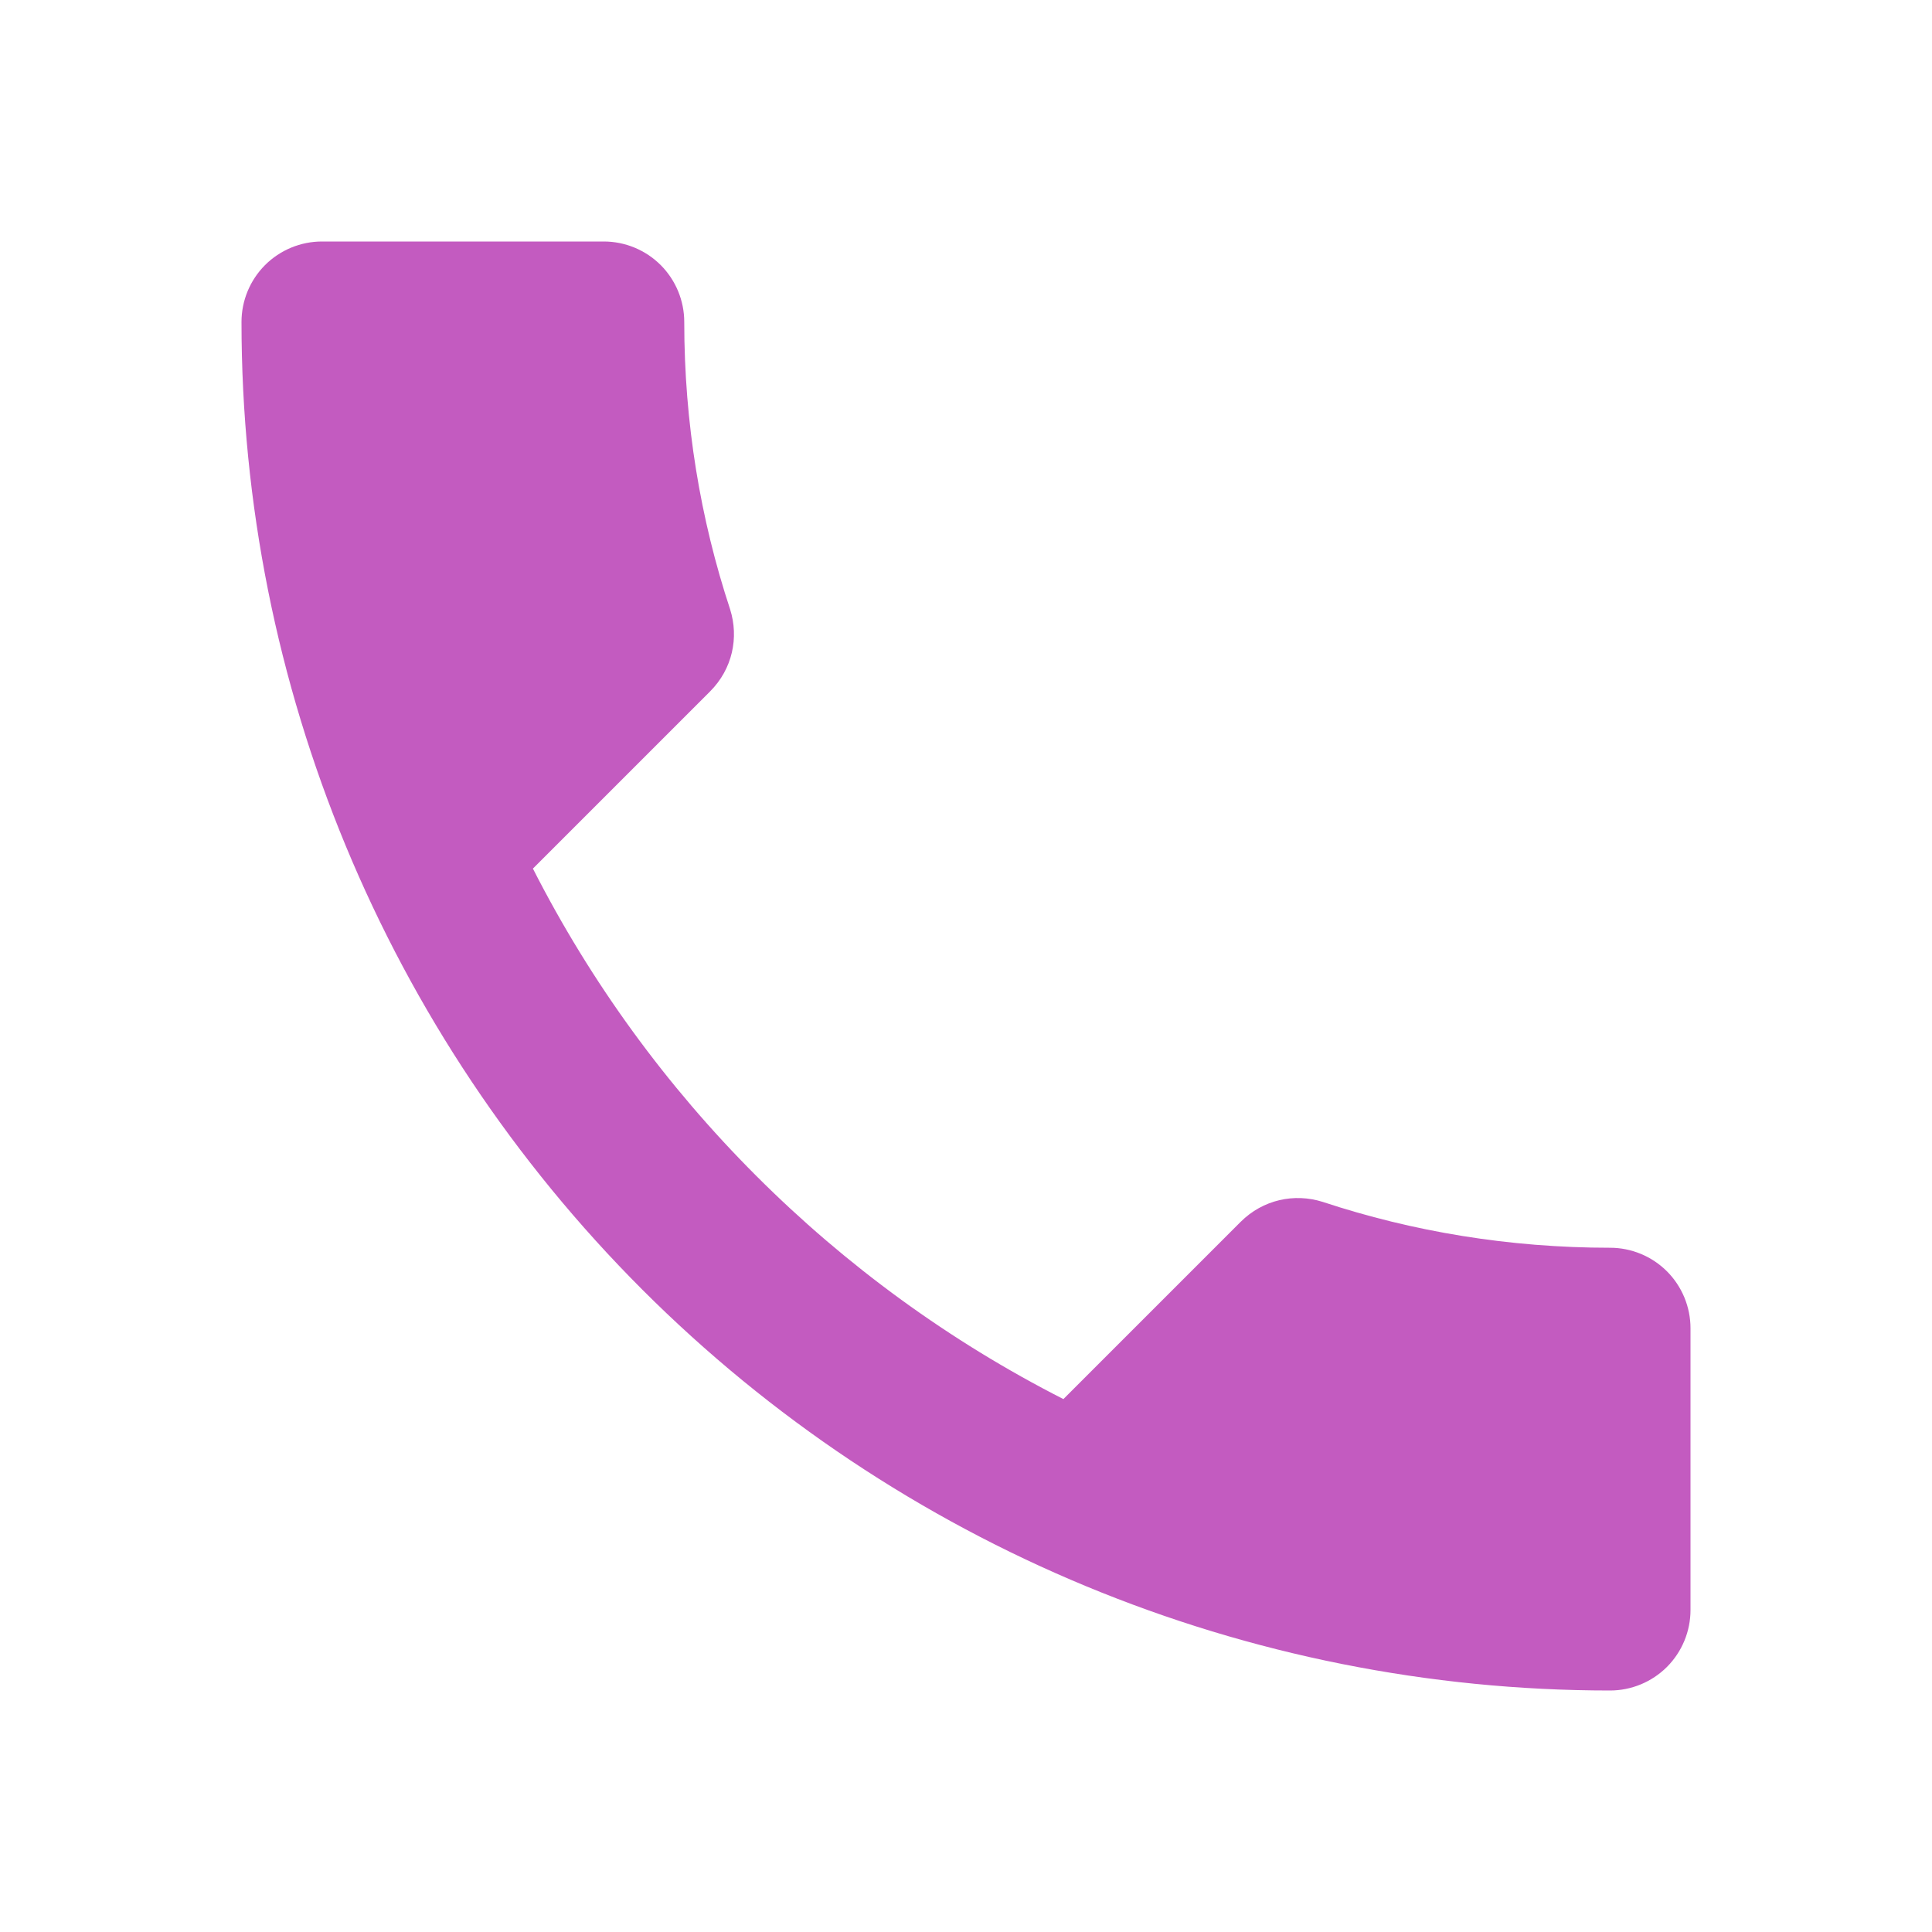
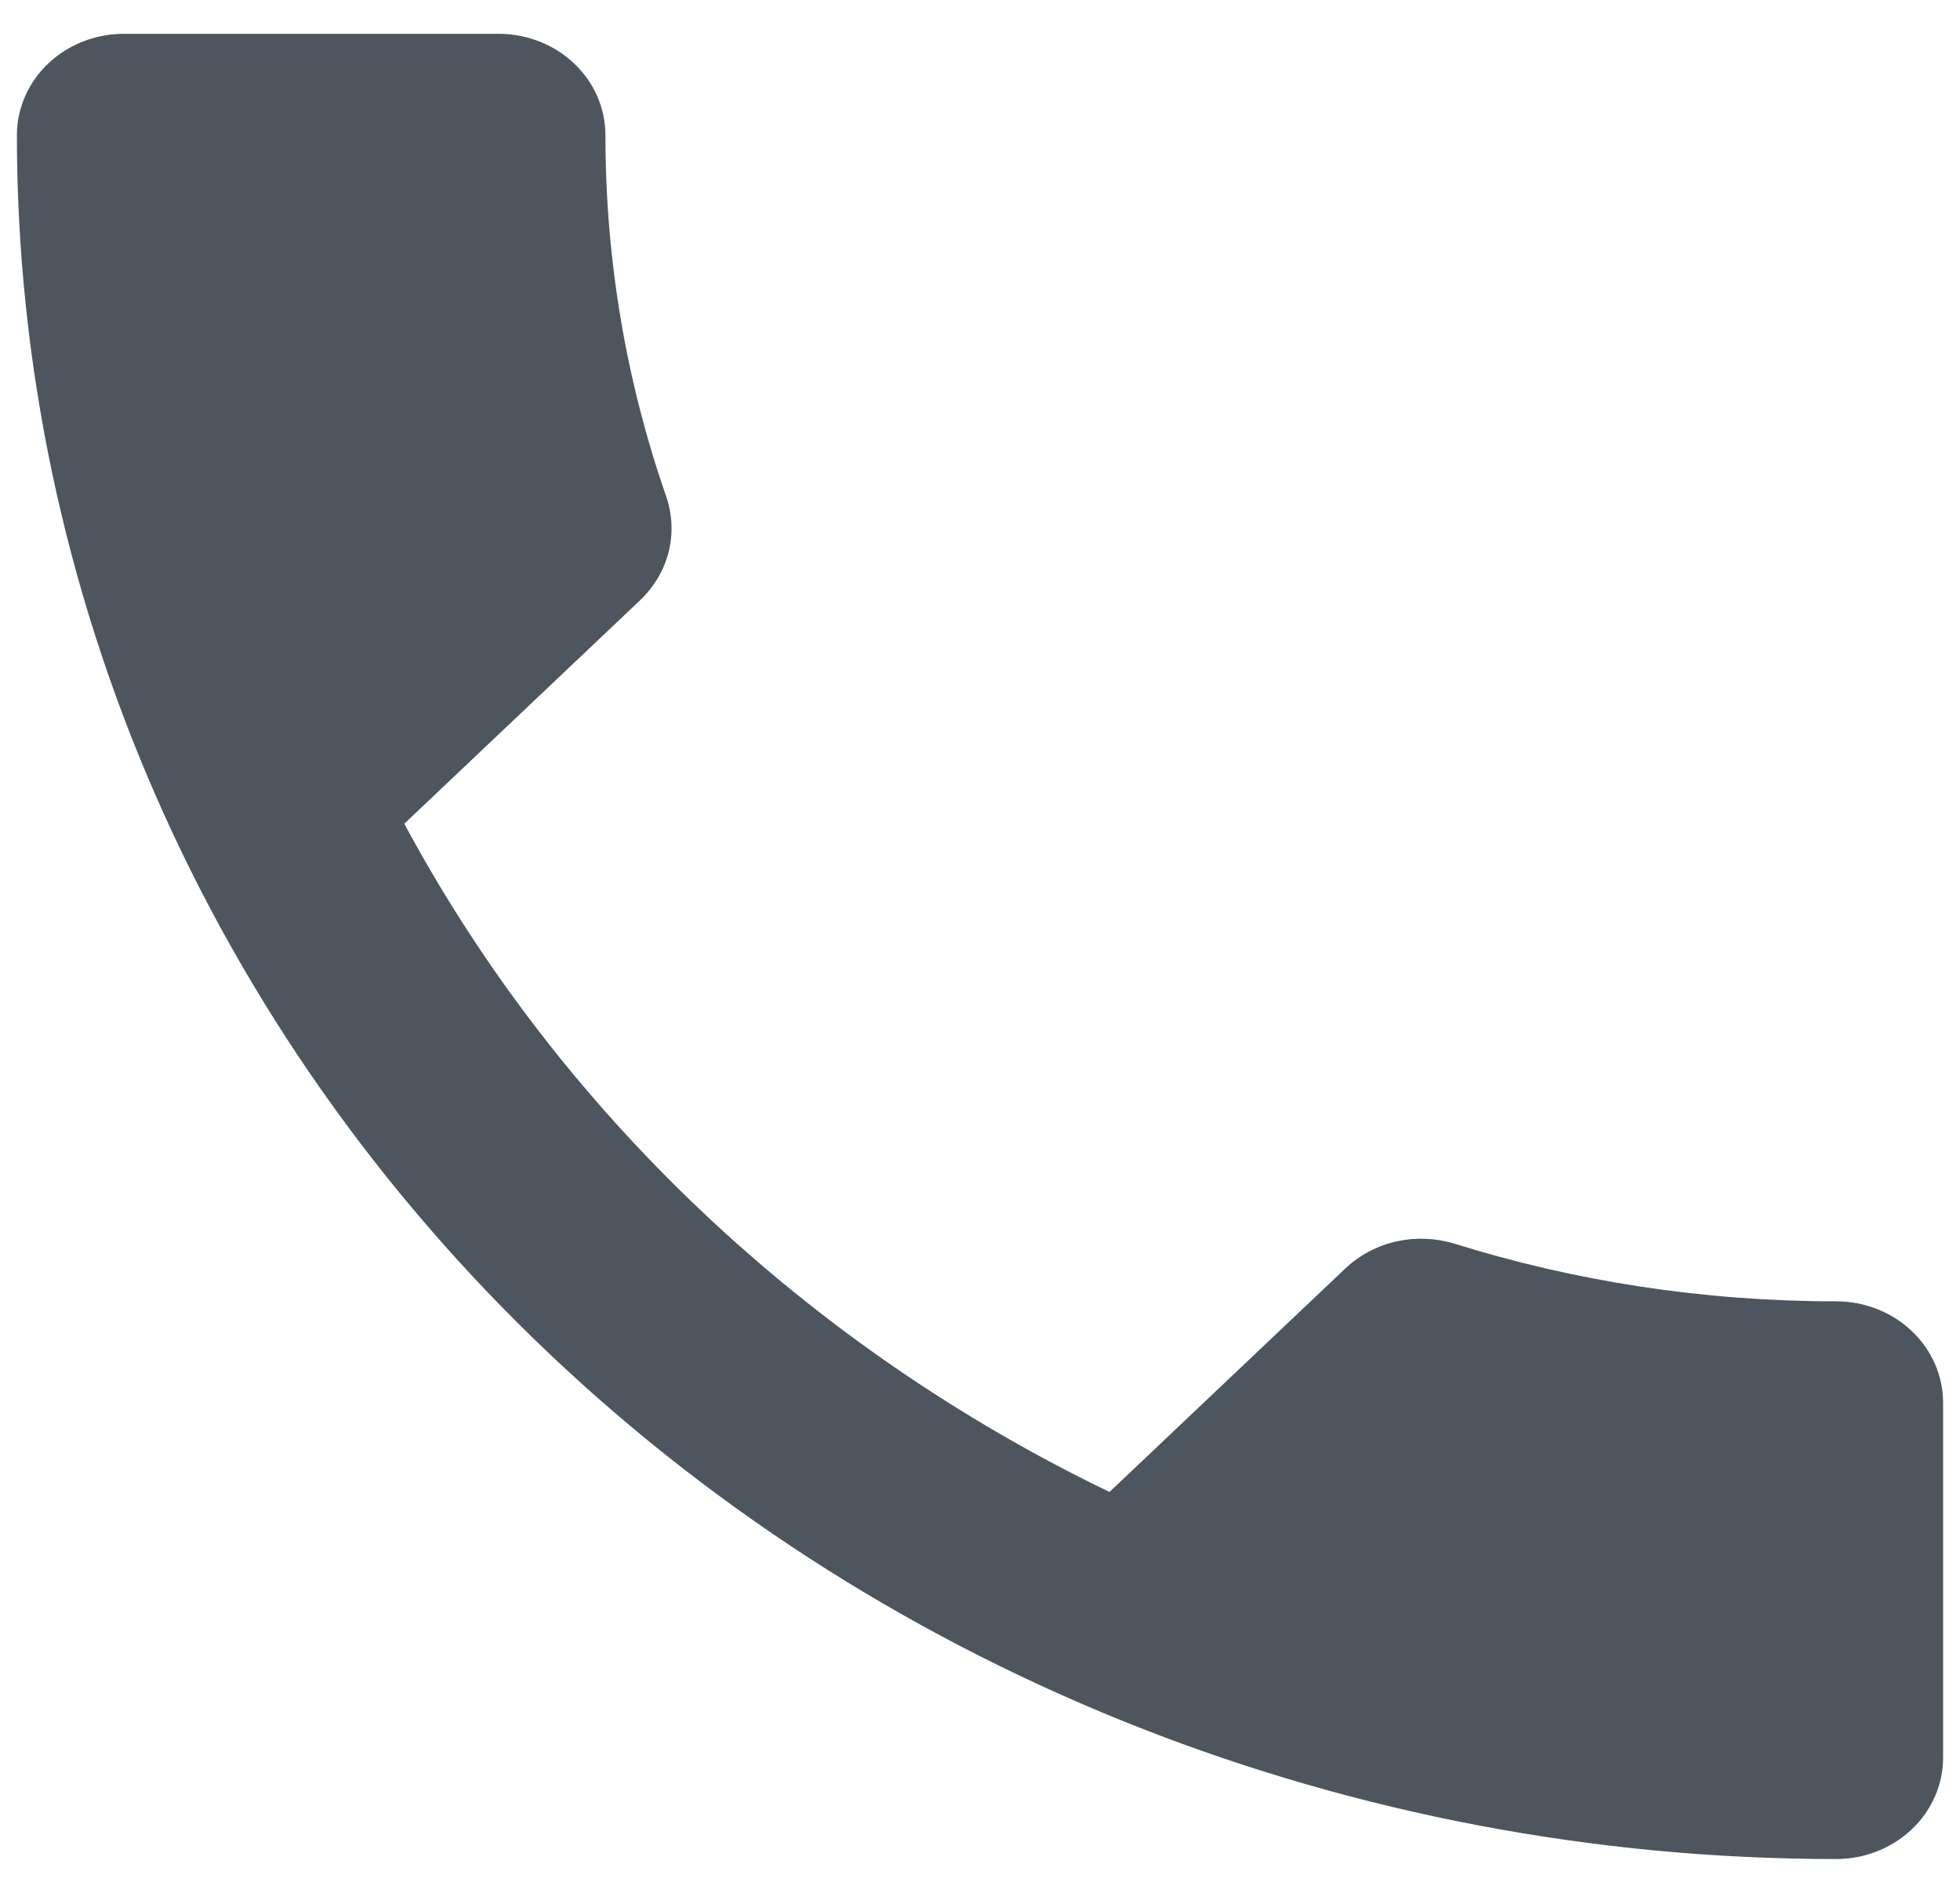
- <svg xmlns="http://www.w3.org/2000/svg" width="36" height="36" viewBox="0 0 36 36" fill="none">
-   <path d="M9.93 16.185C12.09 20.43 15.57 23.91 19.815 26.07L23.115 22.77C23.535 22.35 24.12 22.23 24.645 22.395C26.325 22.95 28.125 23.25 30 23.25C30.398 23.25 30.779 23.408 31.061 23.689C31.342 23.971 31.5 24.352 31.5 24.75V30C31.5 30.398 31.342 30.779 31.061 31.061C30.779 31.342 30.398 31.5 30 31.5C23.237 31.5 16.751 28.813 11.969 24.031C7.187 19.249 4.5 12.763 4.5 6C4.5 5.602 4.658 5.221 4.939 4.939C5.221 4.658 5.602 4.5 6 4.5H11.25C11.648 4.5 12.029 4.658 12.311 4.939C12.592 5.221 12.75 5.602 12.75 6C12.75 7.875 13.05 9.675 13.605 11.355C13.77 11.88 13.65 12.465 13.23 12.885L9.93 16.185Z" fill="#C35BC0" />
+ <svg xmlns="http://www.w3.org/2000/svg" width="29" height="28" viewBox="0 0 29 28" fill="none">
+   <path d="M5.982 12.185C8.262 16.43 11.935 19.91 16.416 22.07L19.899 18.77C20.343 18.35 20.96 18.23 21.514 18.395C23.288 18.95 25.188 19.25 27.167 19.25C27.587 19.25 27.989 19.408 28.286 19.689C28.583 19.971 28.75 20.352 28.75 20.75V26C28.75 26.398 28.583 26.779 28.286 27.061C27.989 27.342 27.587 27.5 27.167 27.5C20.028 27.5 13.182 24.813 8.134 20.031C3.086 15.249 0.25 8.763 0.25 2C0.25 1.602 0.417 1.221 0.714 0.939C1.011 0.658 1.413 0.5 1.833 0.5H7.375C7.795 0.5 8.198 0.658 8.495 0.939C8.792 1.221 8.958 1.602 8.958 2C8.958 3.875 9.275 5.675 9.861 7.355C10.035 7.88 9.908 8.465 9.465 8.885L5.982 12.185Z" fill="#4D565F" />
</svg>
